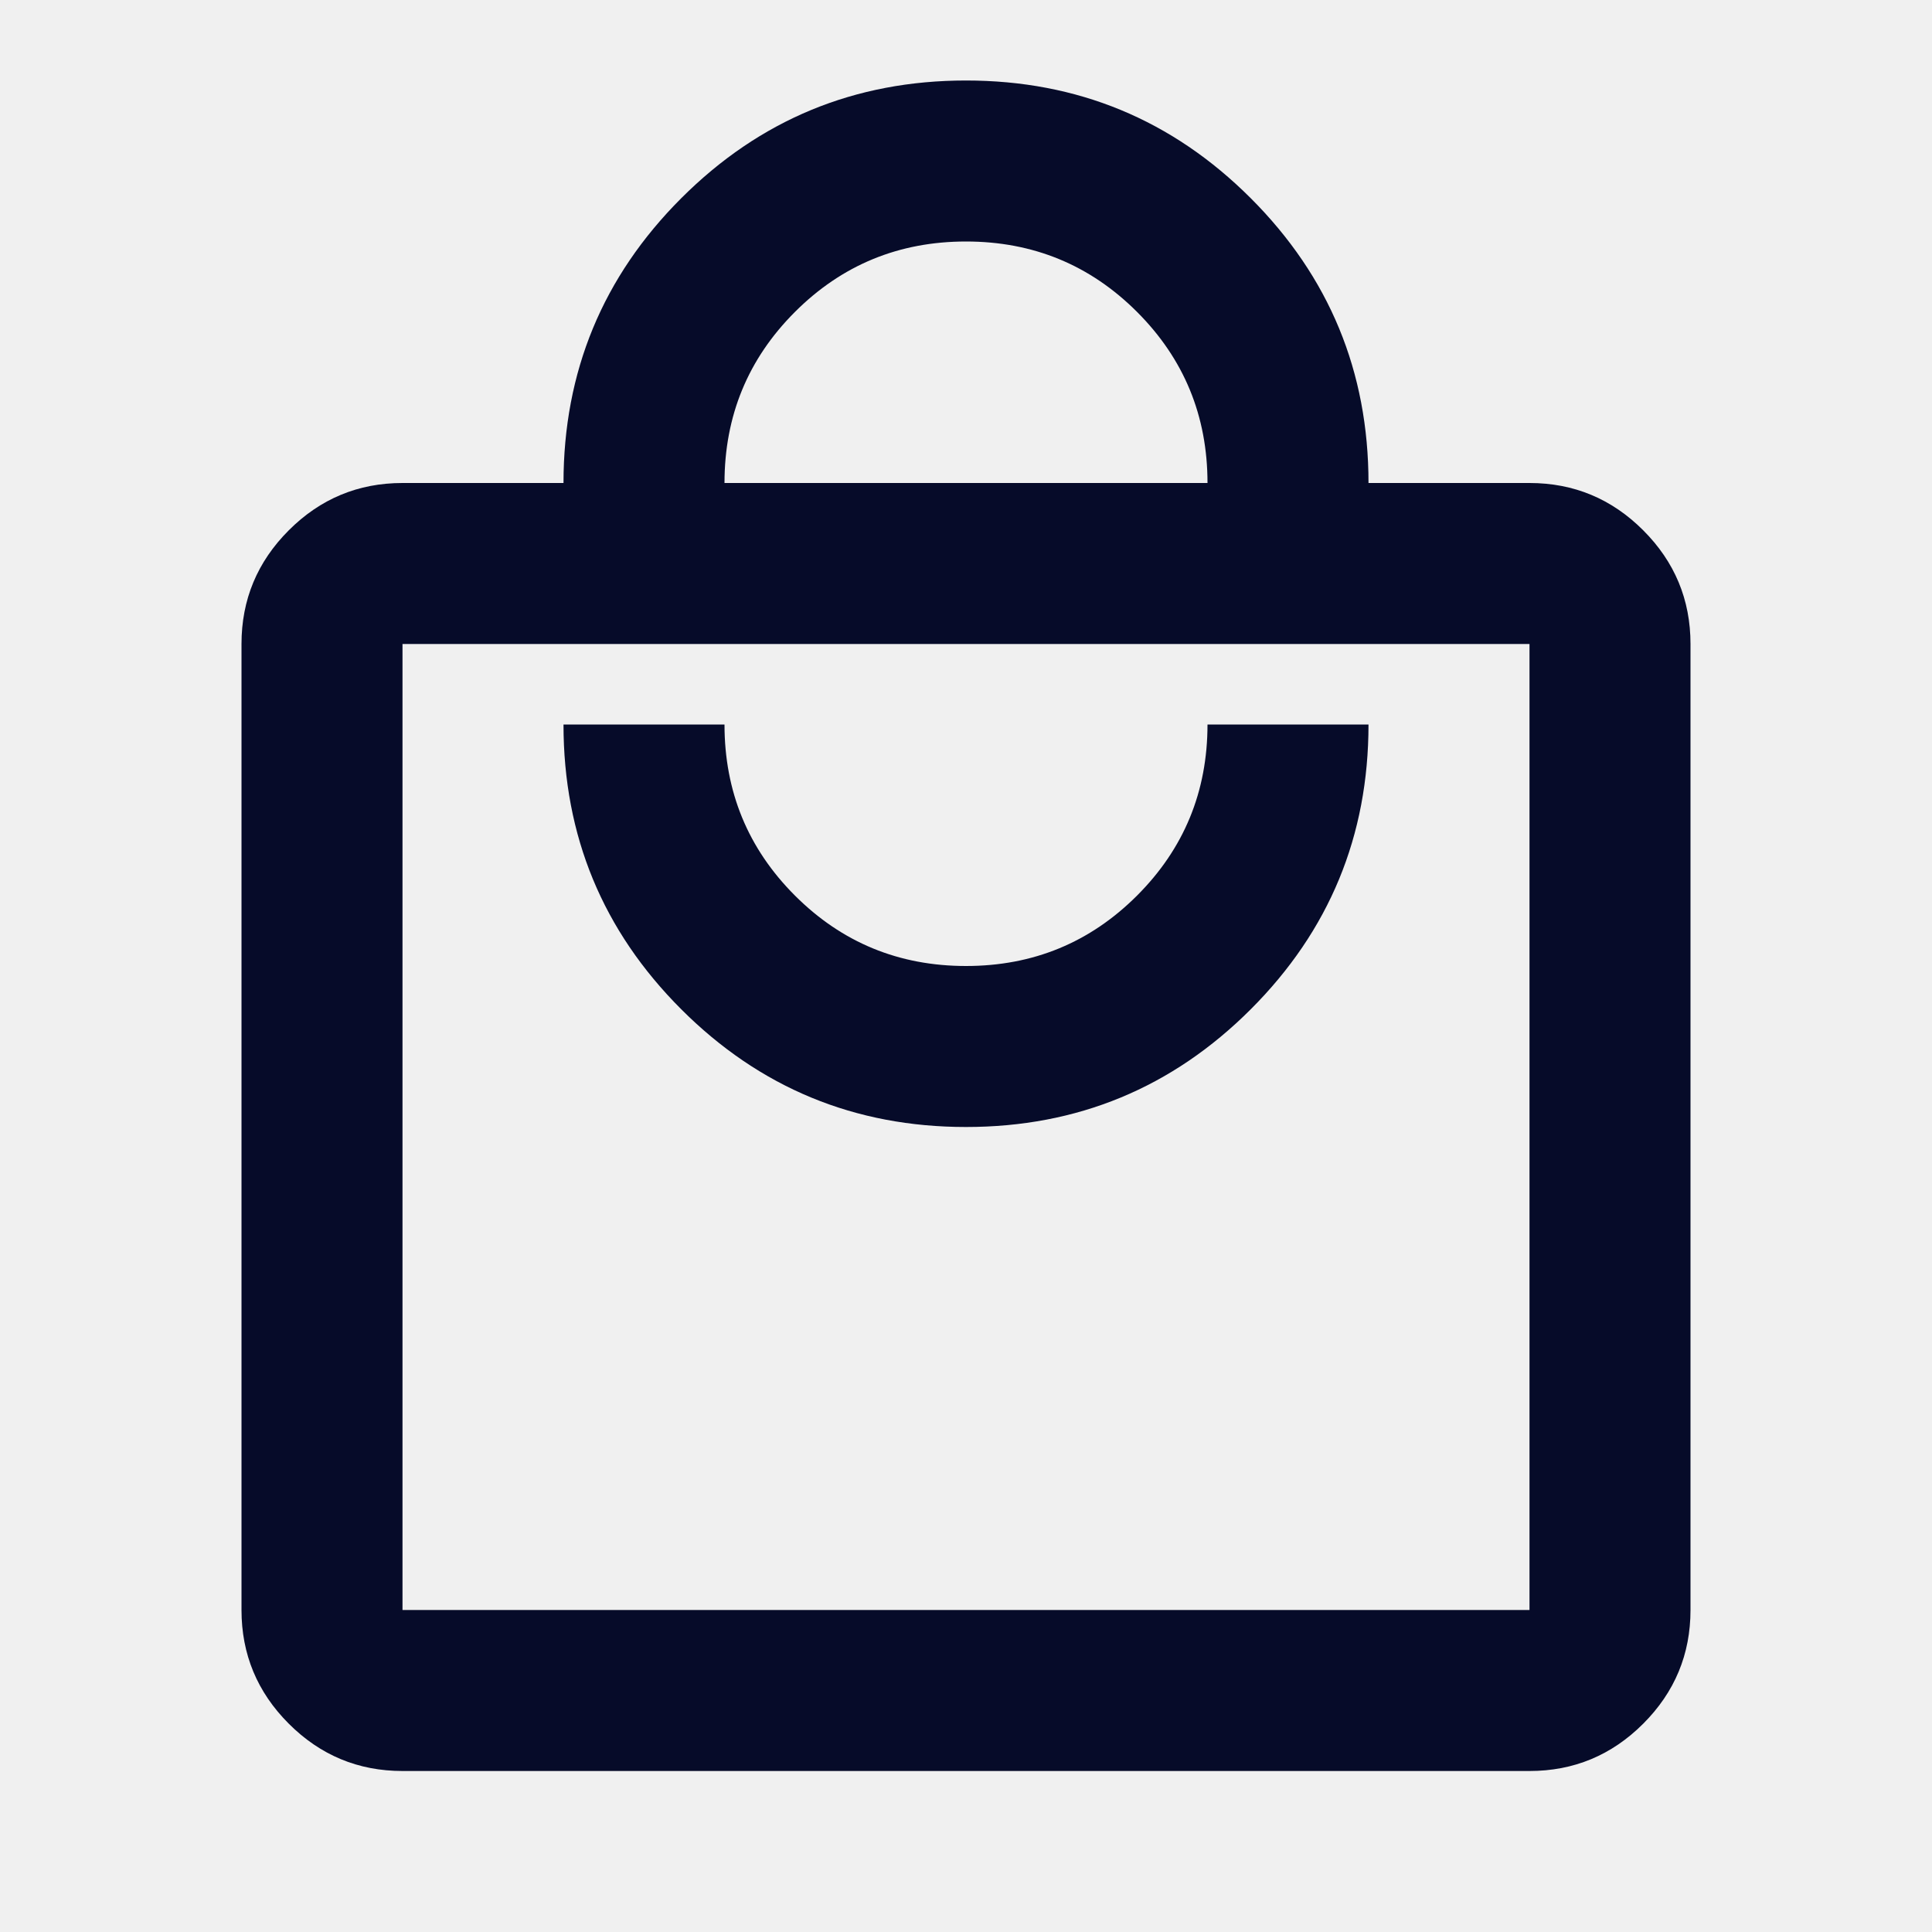
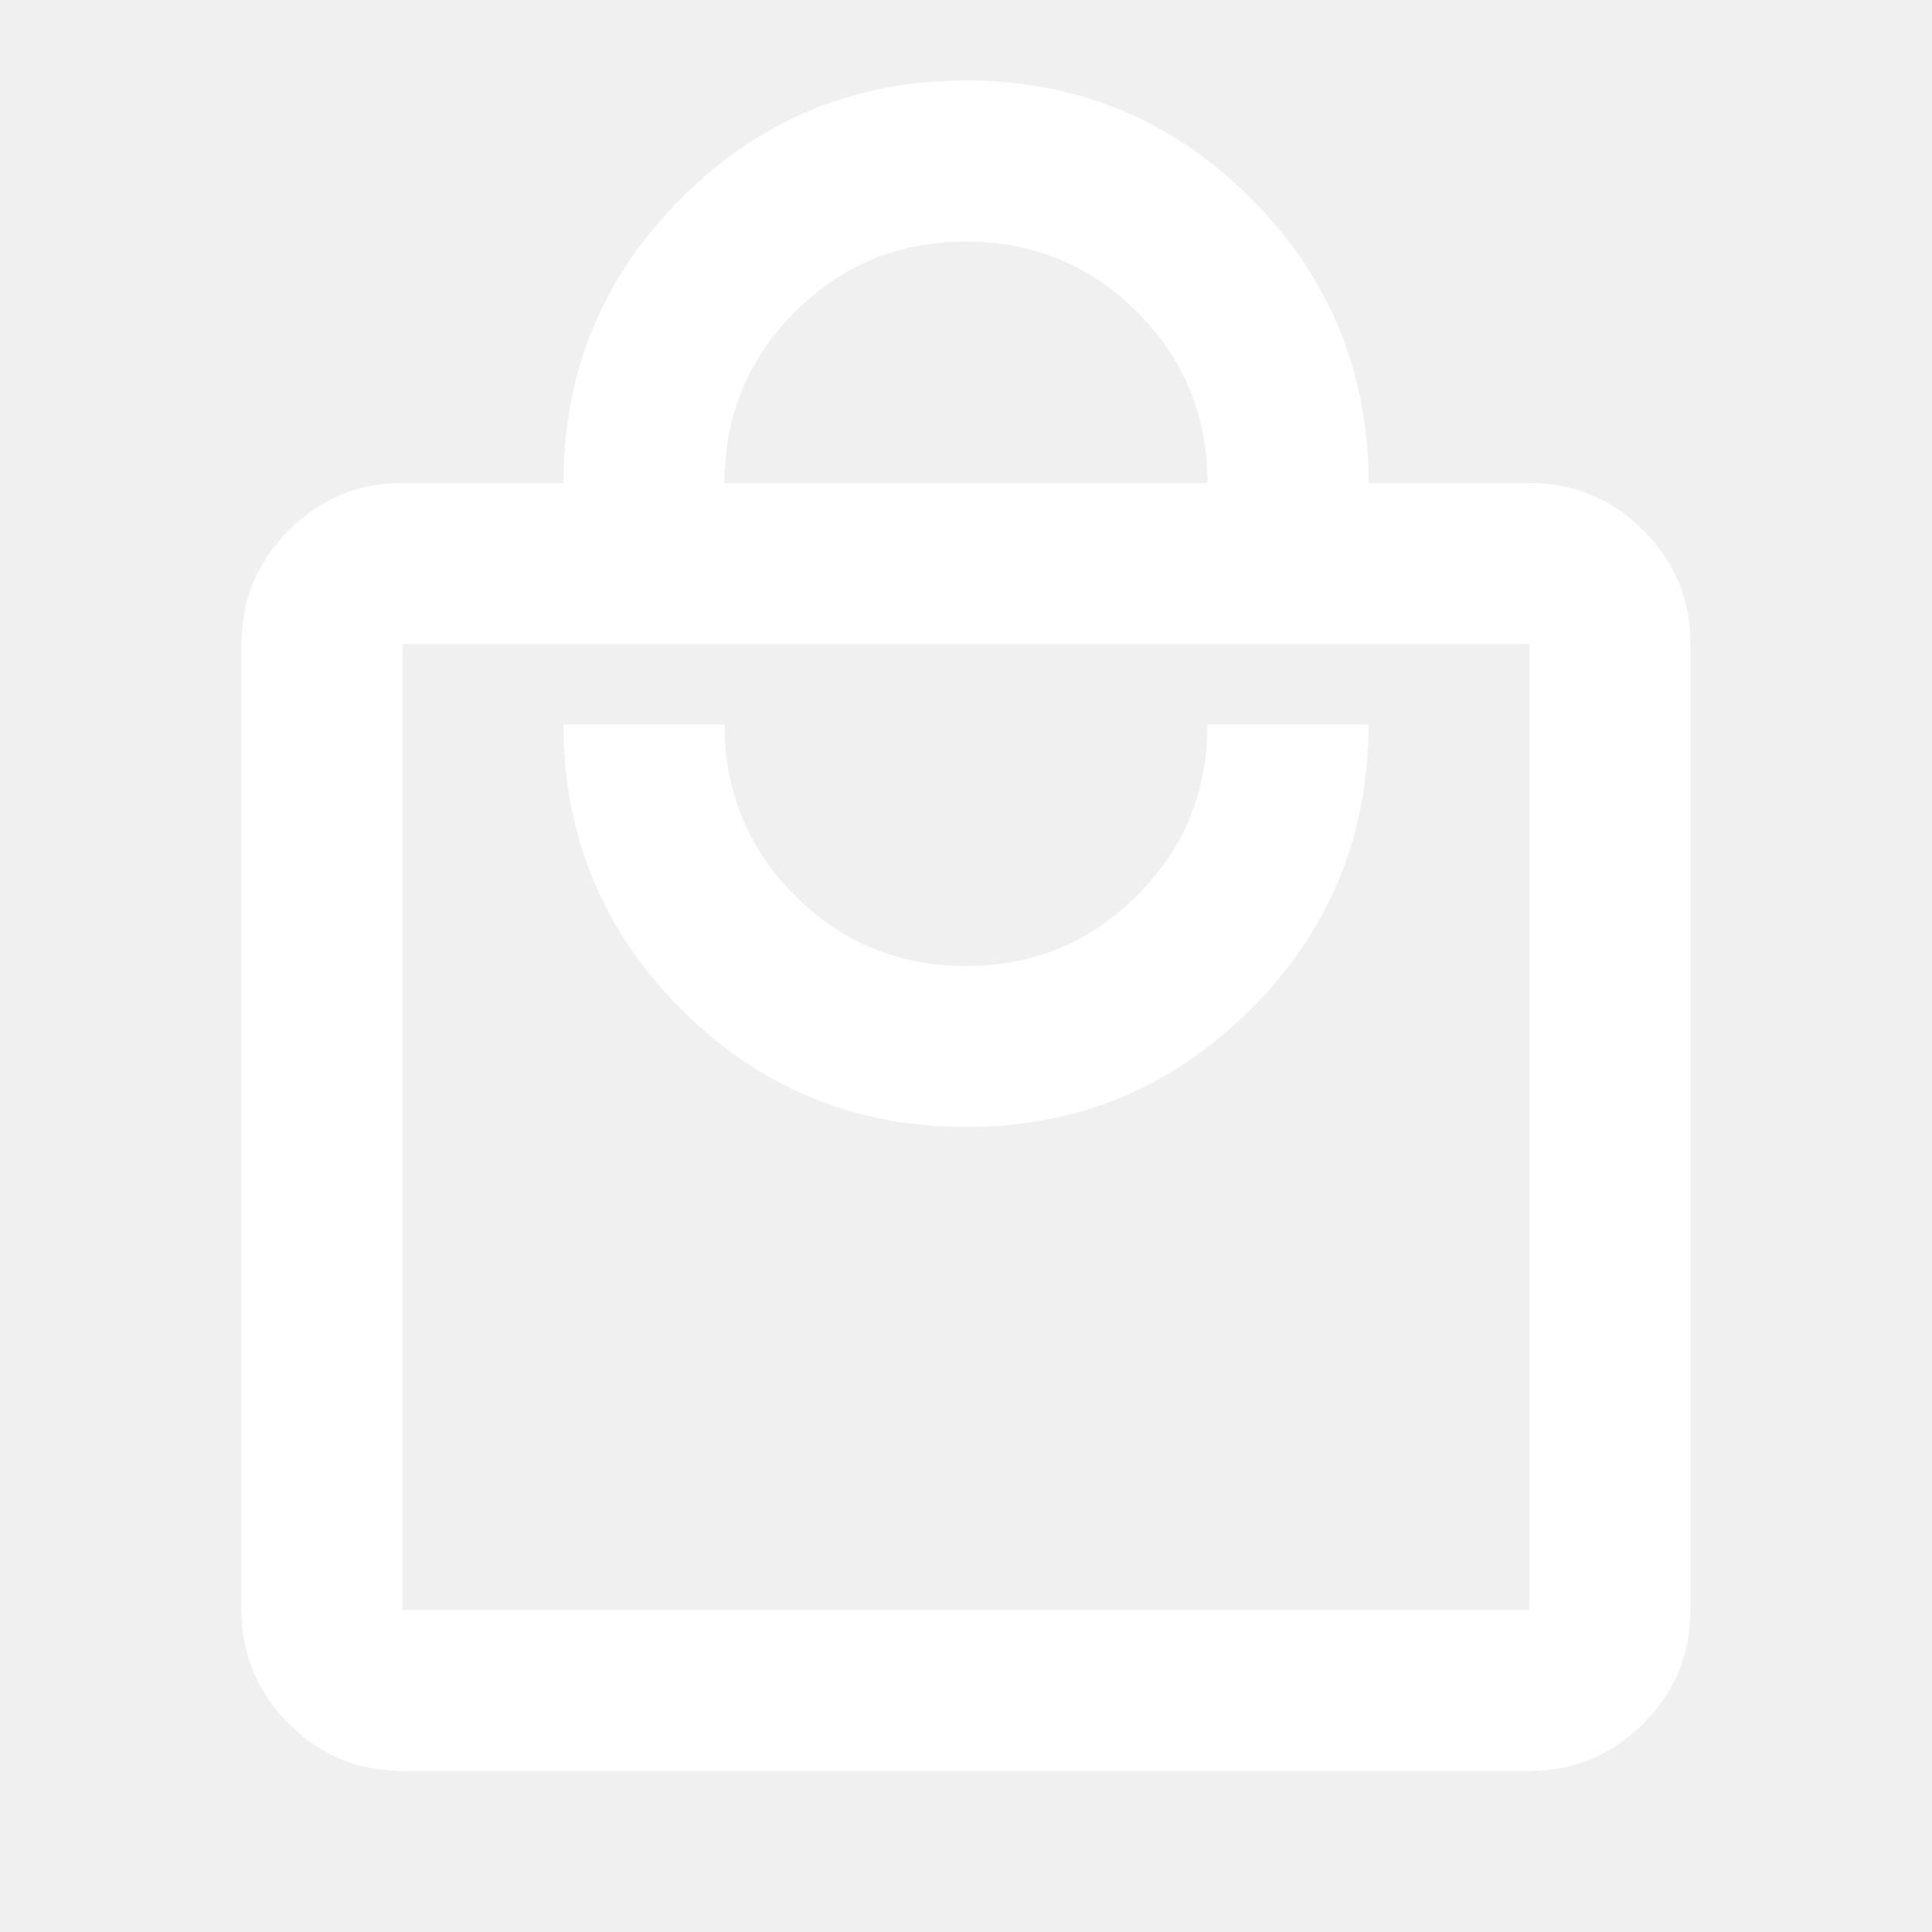
- <svg xmlns="http://www.w3.org/2000/svg" height="24px" viewBox="0 -960 960 960" width="24px" fill="#060B29">
+ <svg xmlns="http://www.w3.org/2000/svg" height="24px" viewBox="0 -960 960 960" width="24px" fill="#FFFFFF">
  <path d="M200-80q-33 0-56.5-23.5T120-160v-480q0-33 23.5-56.5T200-720h80q0-83 58.5-141.5T480-920q83 0 141.5 58.5T680-720h80q33 0 56.5 23.5T840-640v480q0 33-23.5 56.5T760-80H200Zm0-80h560v-480H200v480Zm280-240q83 0 141.5-58.5T680-600h-80q0 50-35 85t-85 35q-50 0-85-35t-35-85h-80q0 83 58.5 141.5T480-400ZM360-720h240q0-50-35-85t-85-35q-50 0-85 35t-35 85ZM200-160v-480 480Z" />
</svg>
